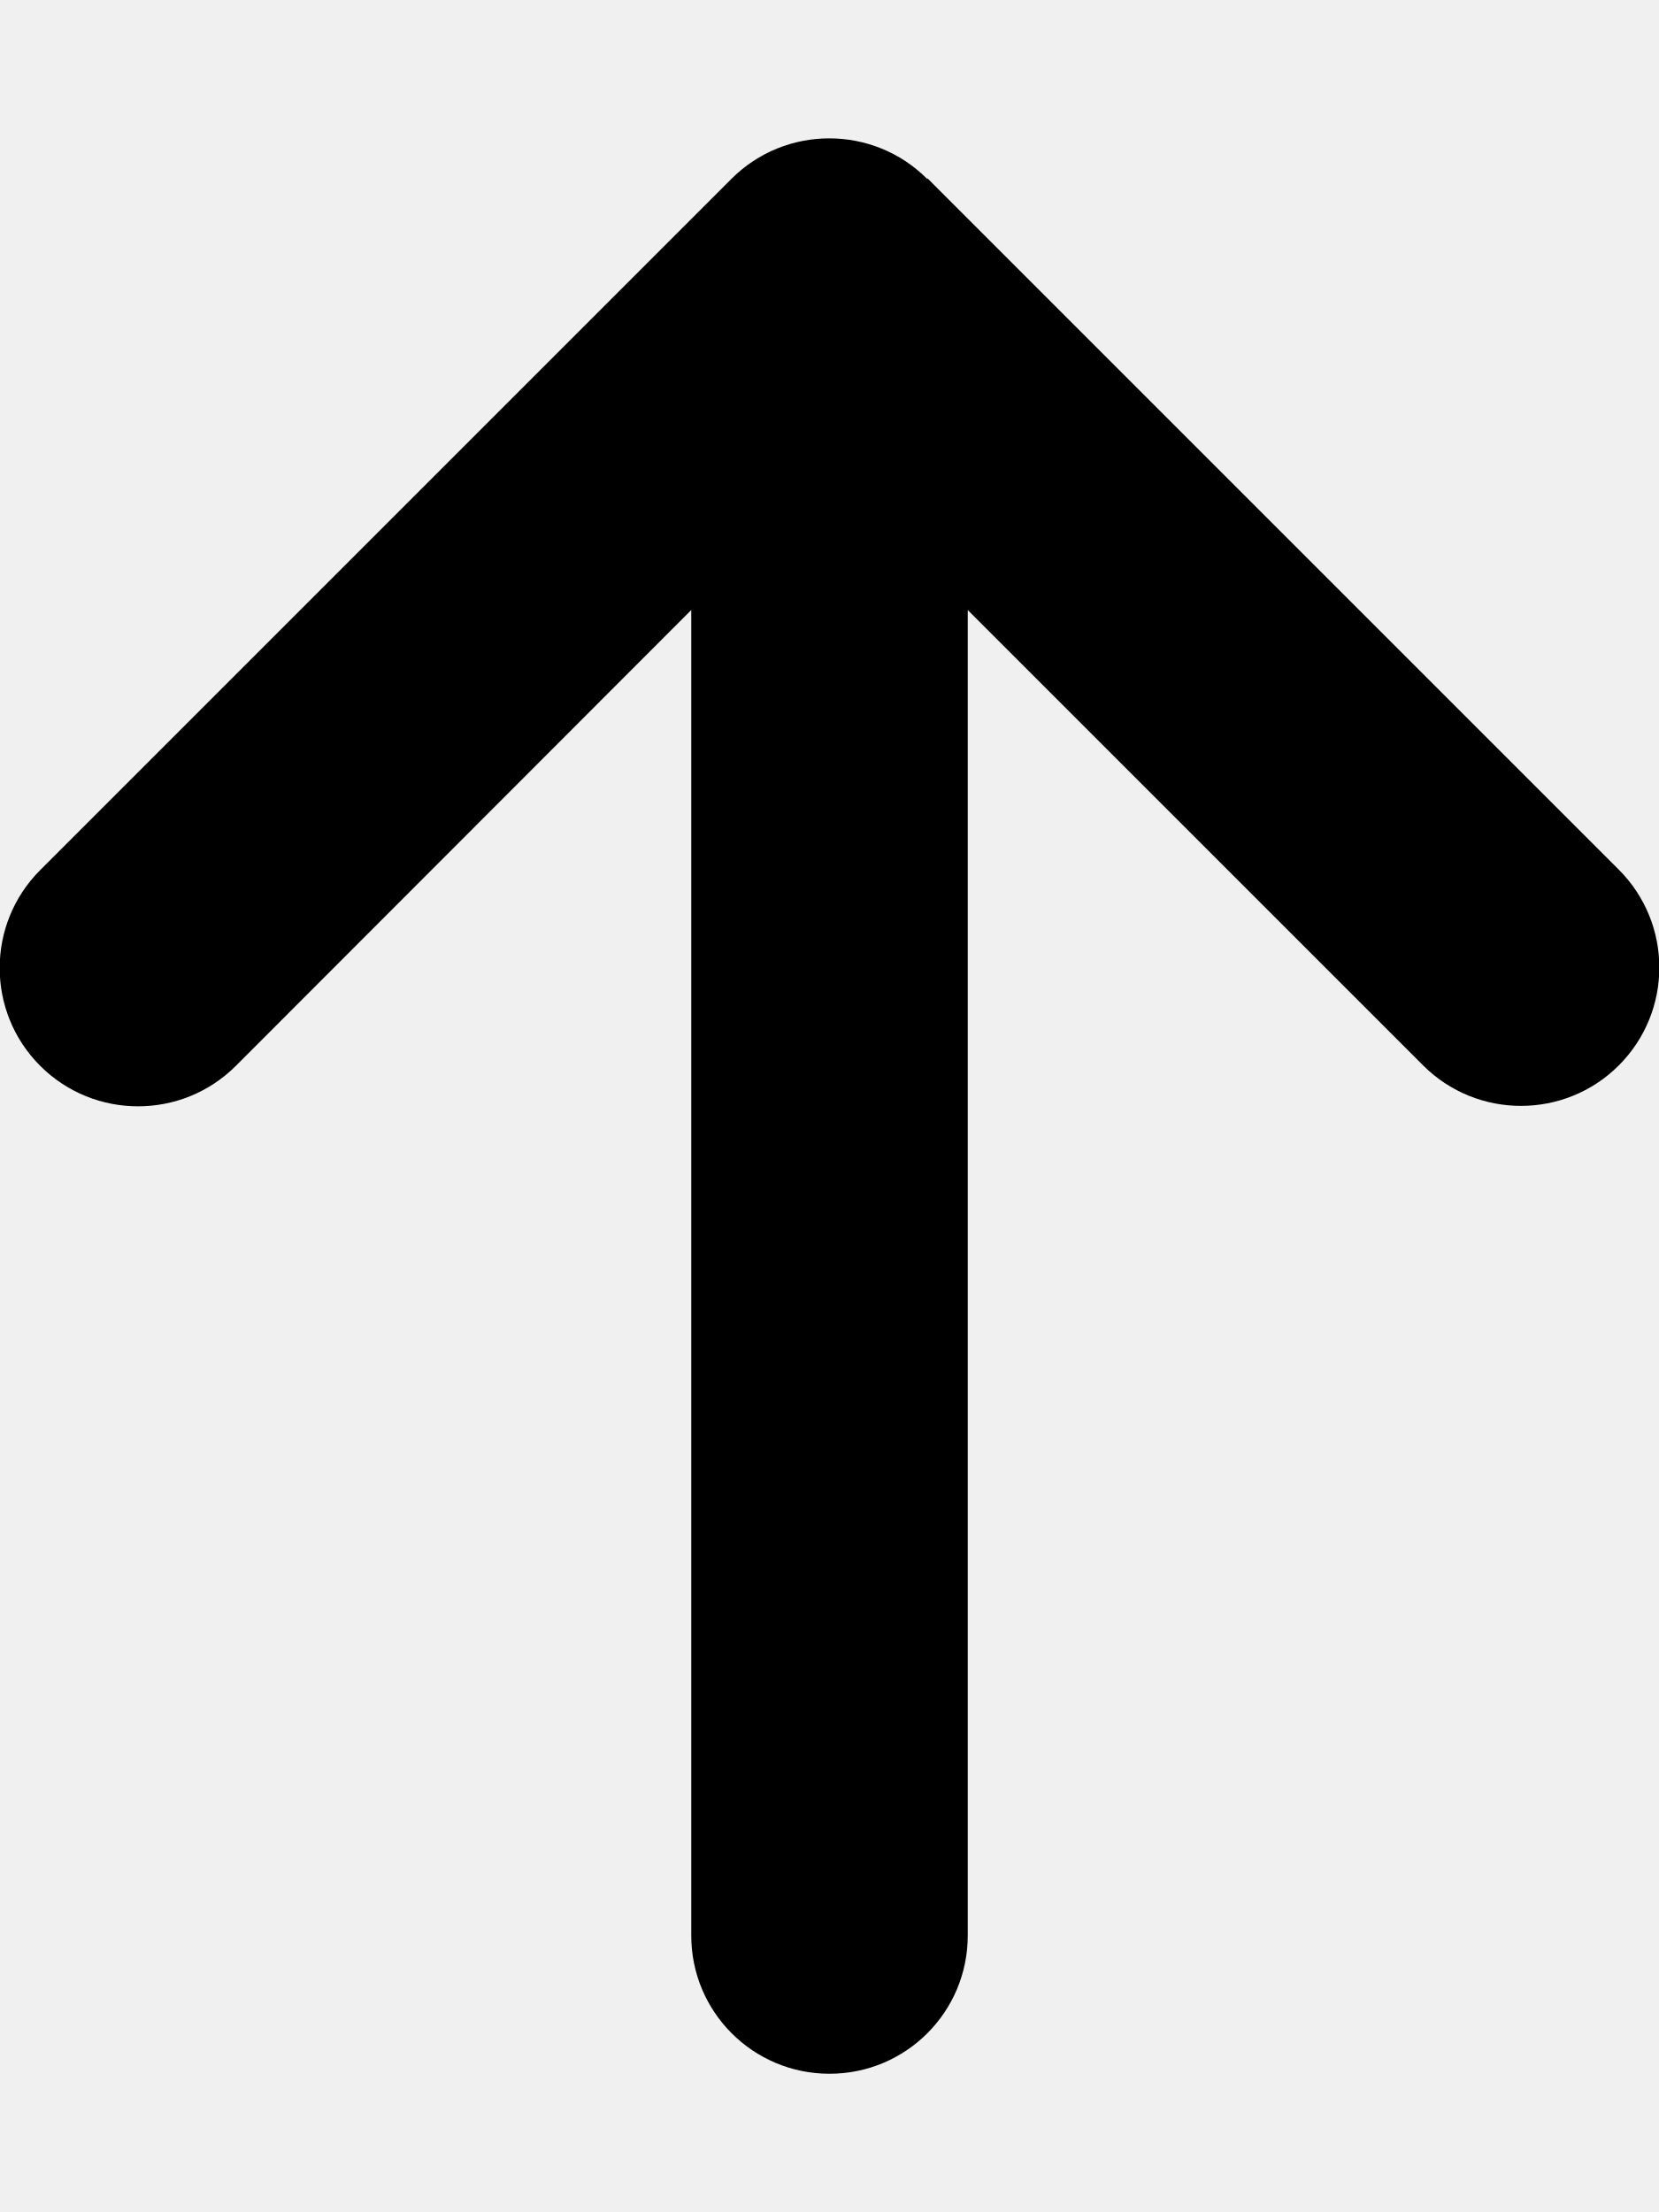
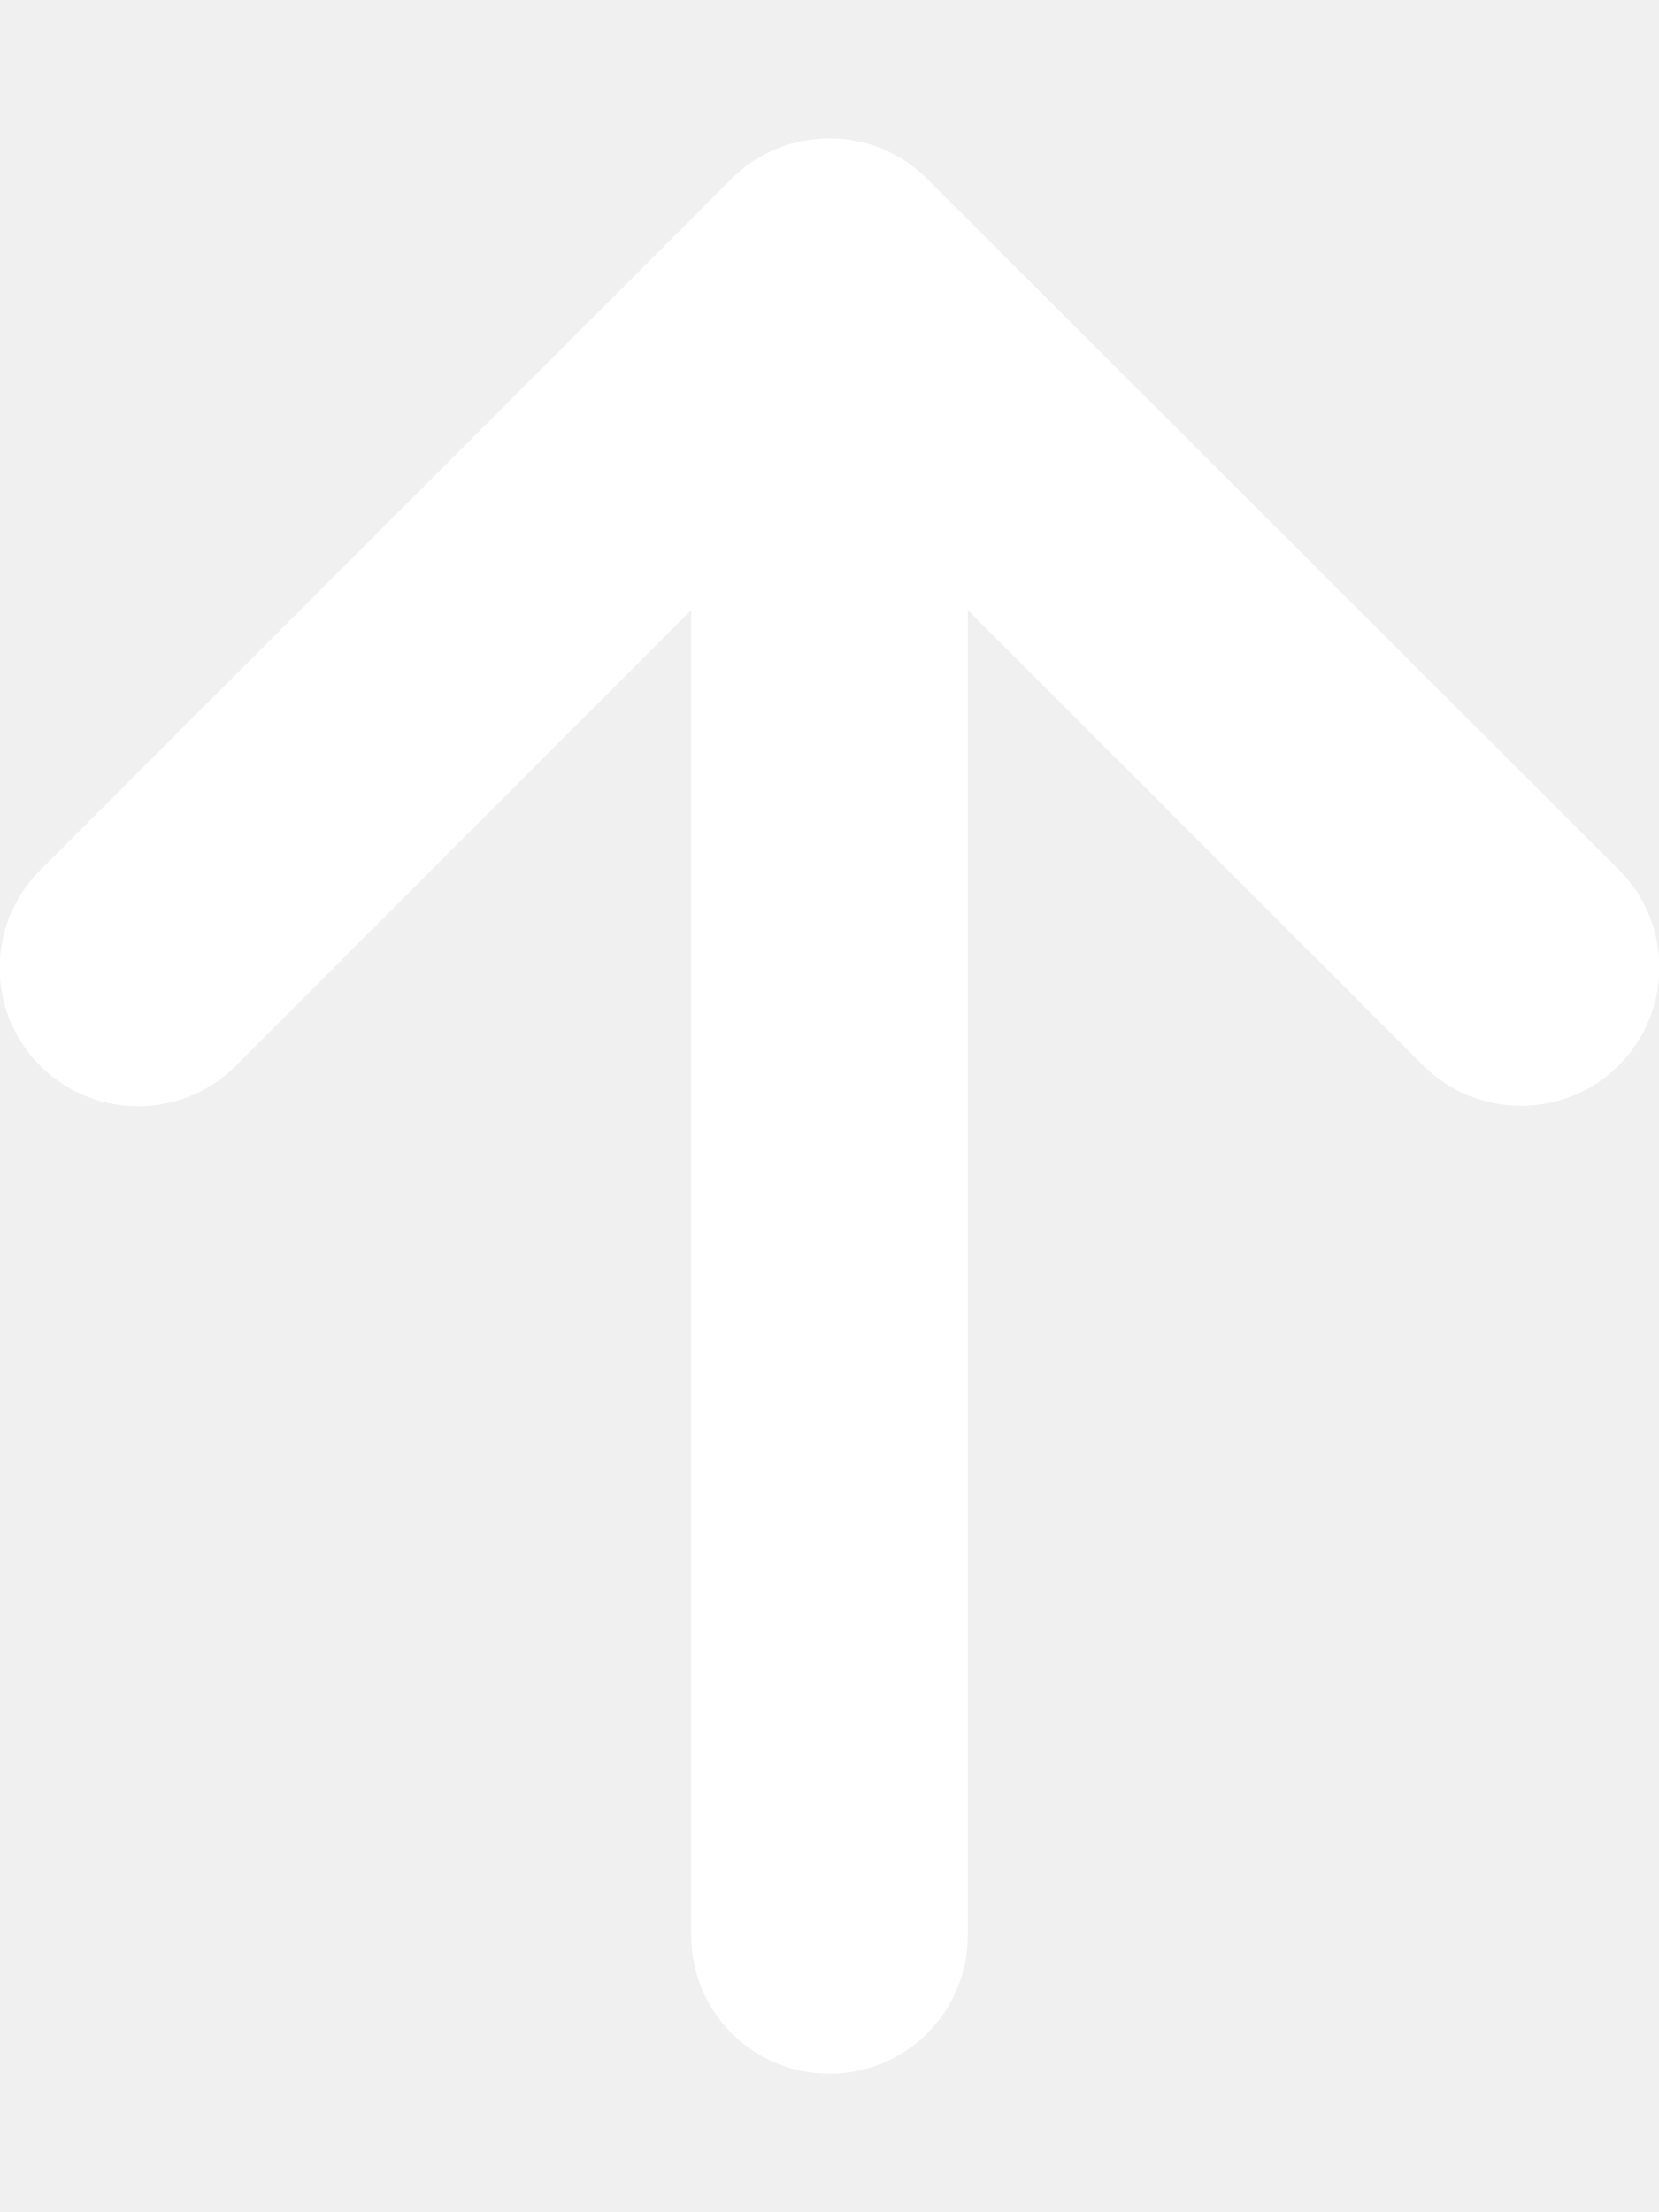
- <svg xmlns="http://www.w3.org/2000/svg" viewBox="0 0 384 512">
-   <path d="M214.6 41.4c-12.5-12.5-32.8-12.5-45.3 0l-160 160c-12.5 12.5-12.5 32.8 0 45.3s32.8 12.5 45.3 0L160 141.2V448c0 17.7 14.3 32 32 32s32-14.3 32-32V141.2L329.4 246.6c12.5 12.5 32.8 12.5 45.3 0s12.5-32.8 0-45.3l-160-160z" />
+ <svg xmlns="http://www.w3.org/2000/svg" version="1.1" id="Calque_1" x="0px" y="0px" viewBox="0 0 384 512" style="enable-background:new 0 0 384 512;" xml:space="preserve">
+   <style type="text/css">
+ 	.st0{fill:#FFFFFF;}
+ </style>
+   <path class="st0" d="M214.6,41.4c-12.5-12.5-32.8-12.5-45.3,0l-160,160c-12.5,12.5-12.5,32.8,0,45.3c12.5,12.5,32.8,12.5,45.3,0  L160,141.2V448c0,17.7,14.3,32,32,32s32-14.3,32-32V141.2l105.4,105.4c12.5,12.5,32.8,12.5,45.3,0s12.5-32.8,0-45.3L214.6,41.4  L214.6,41.4z" />
</svg>
